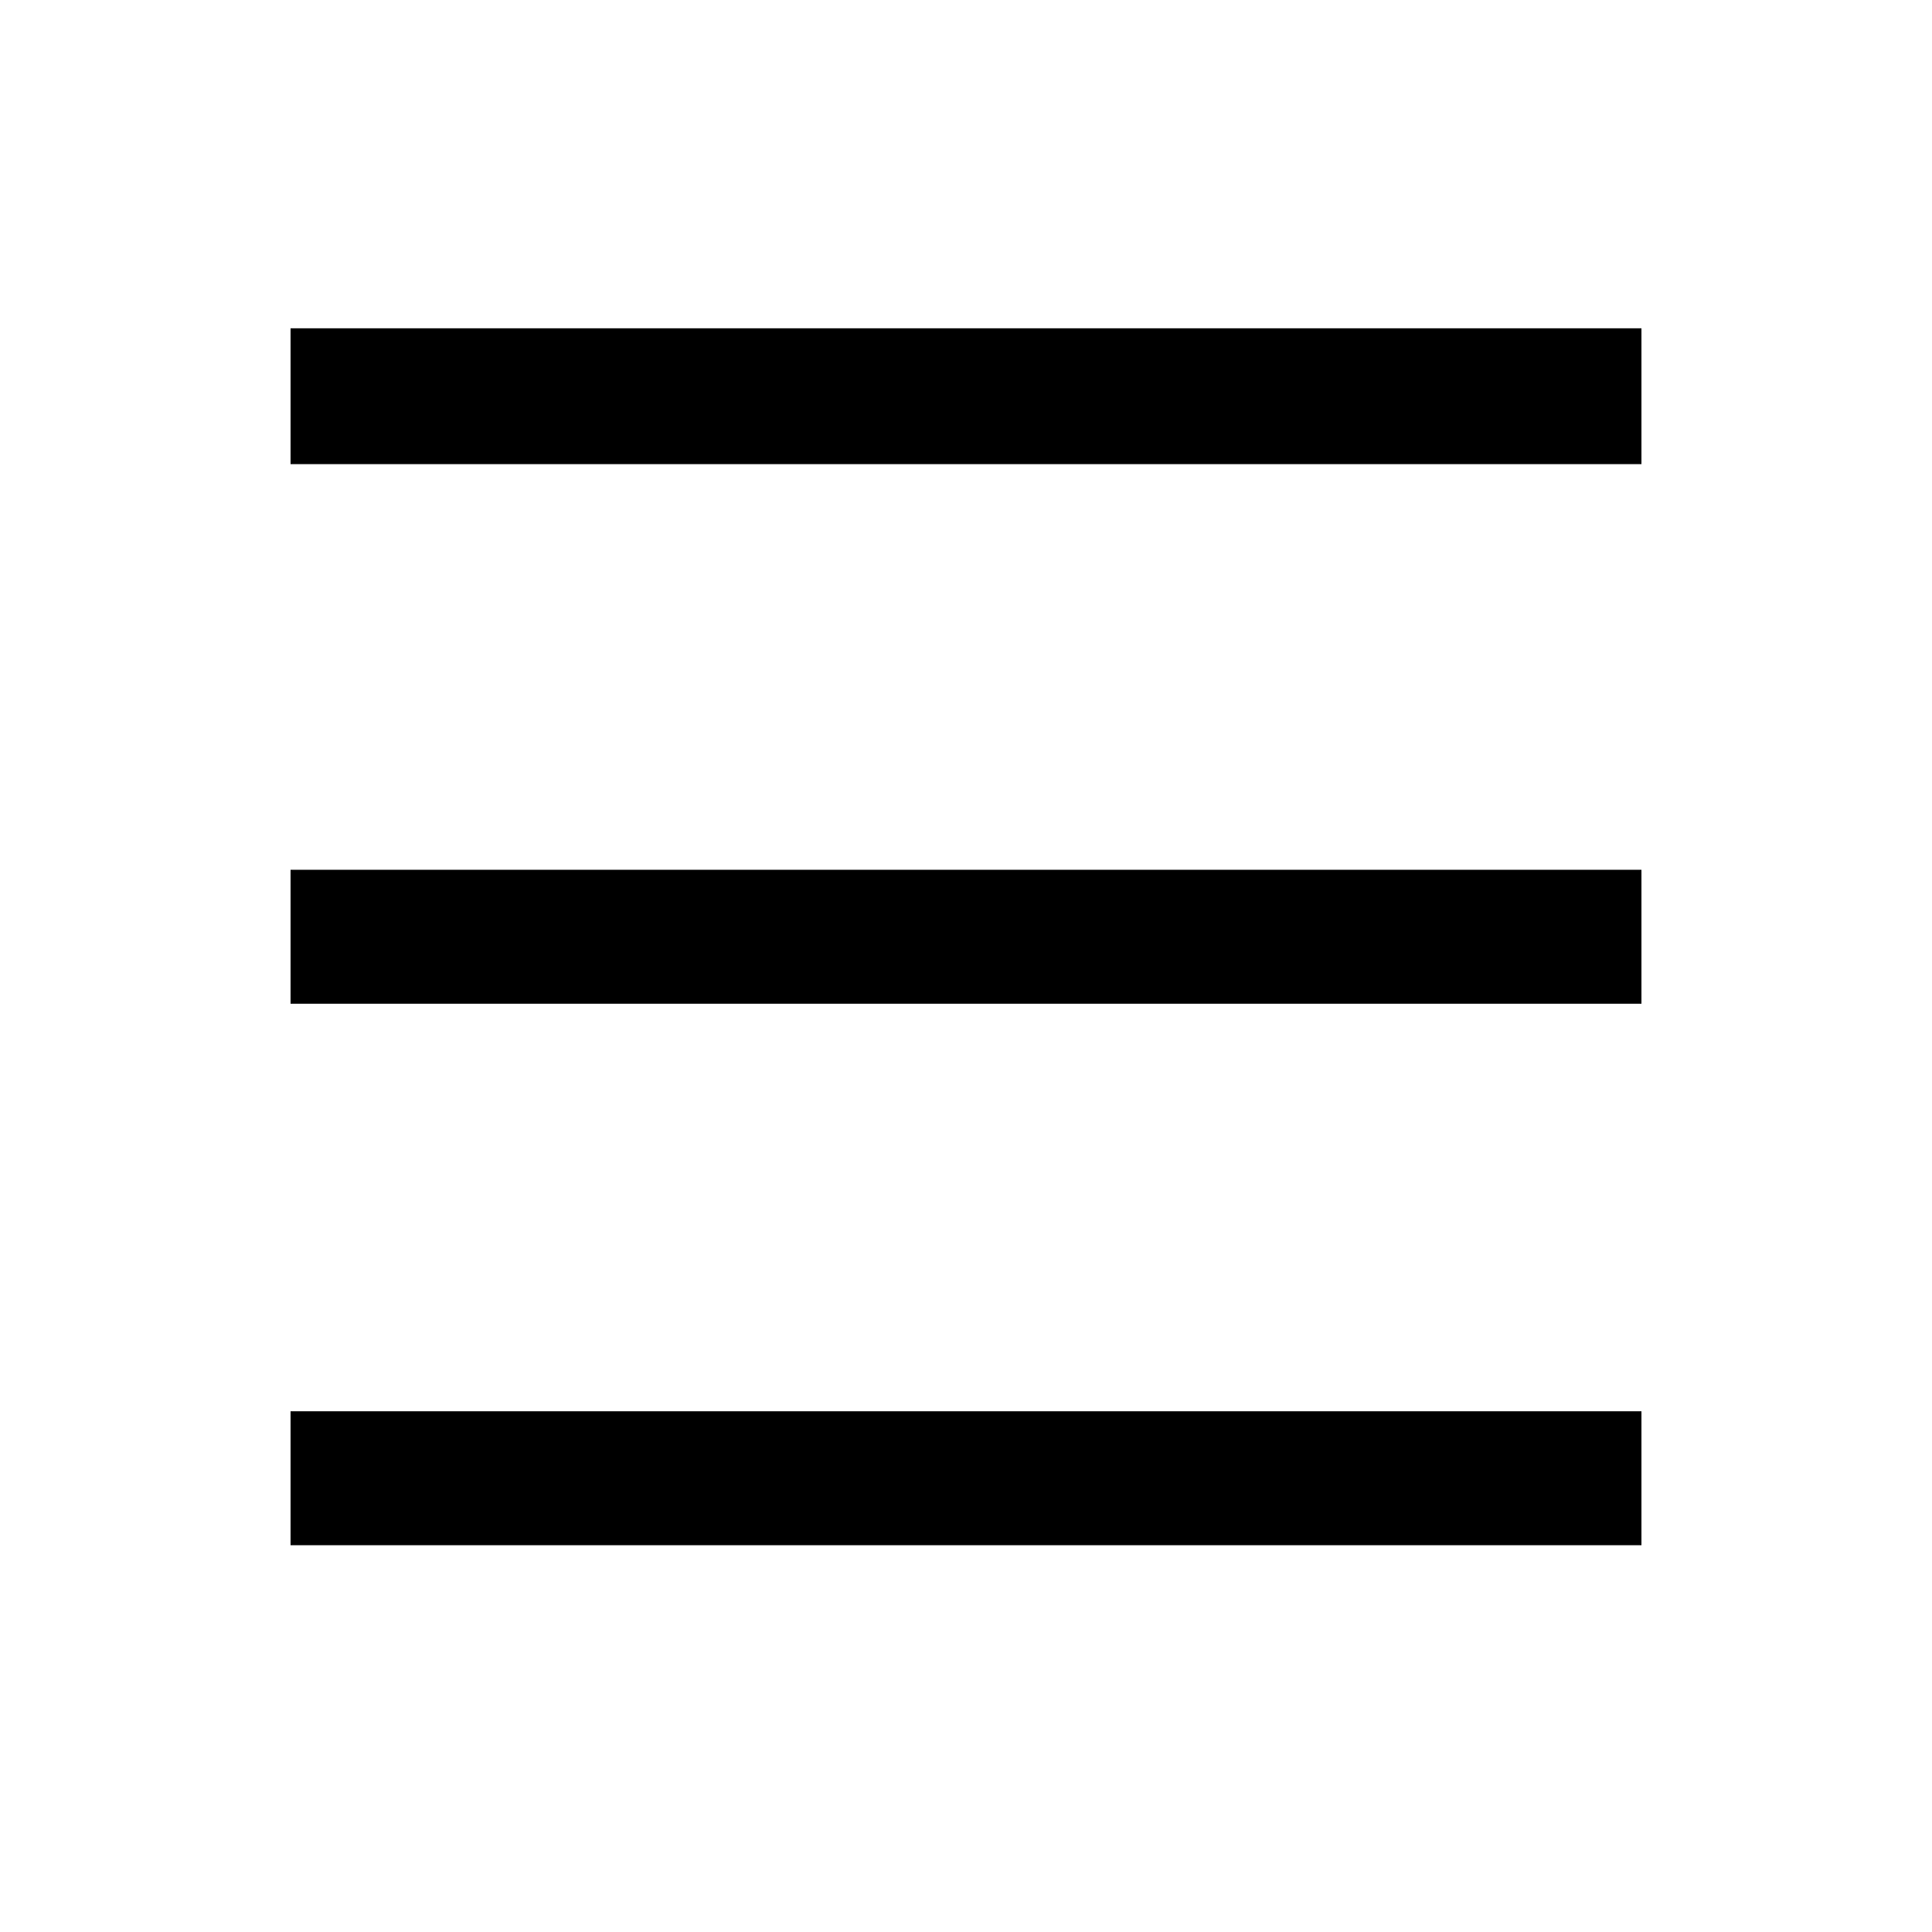
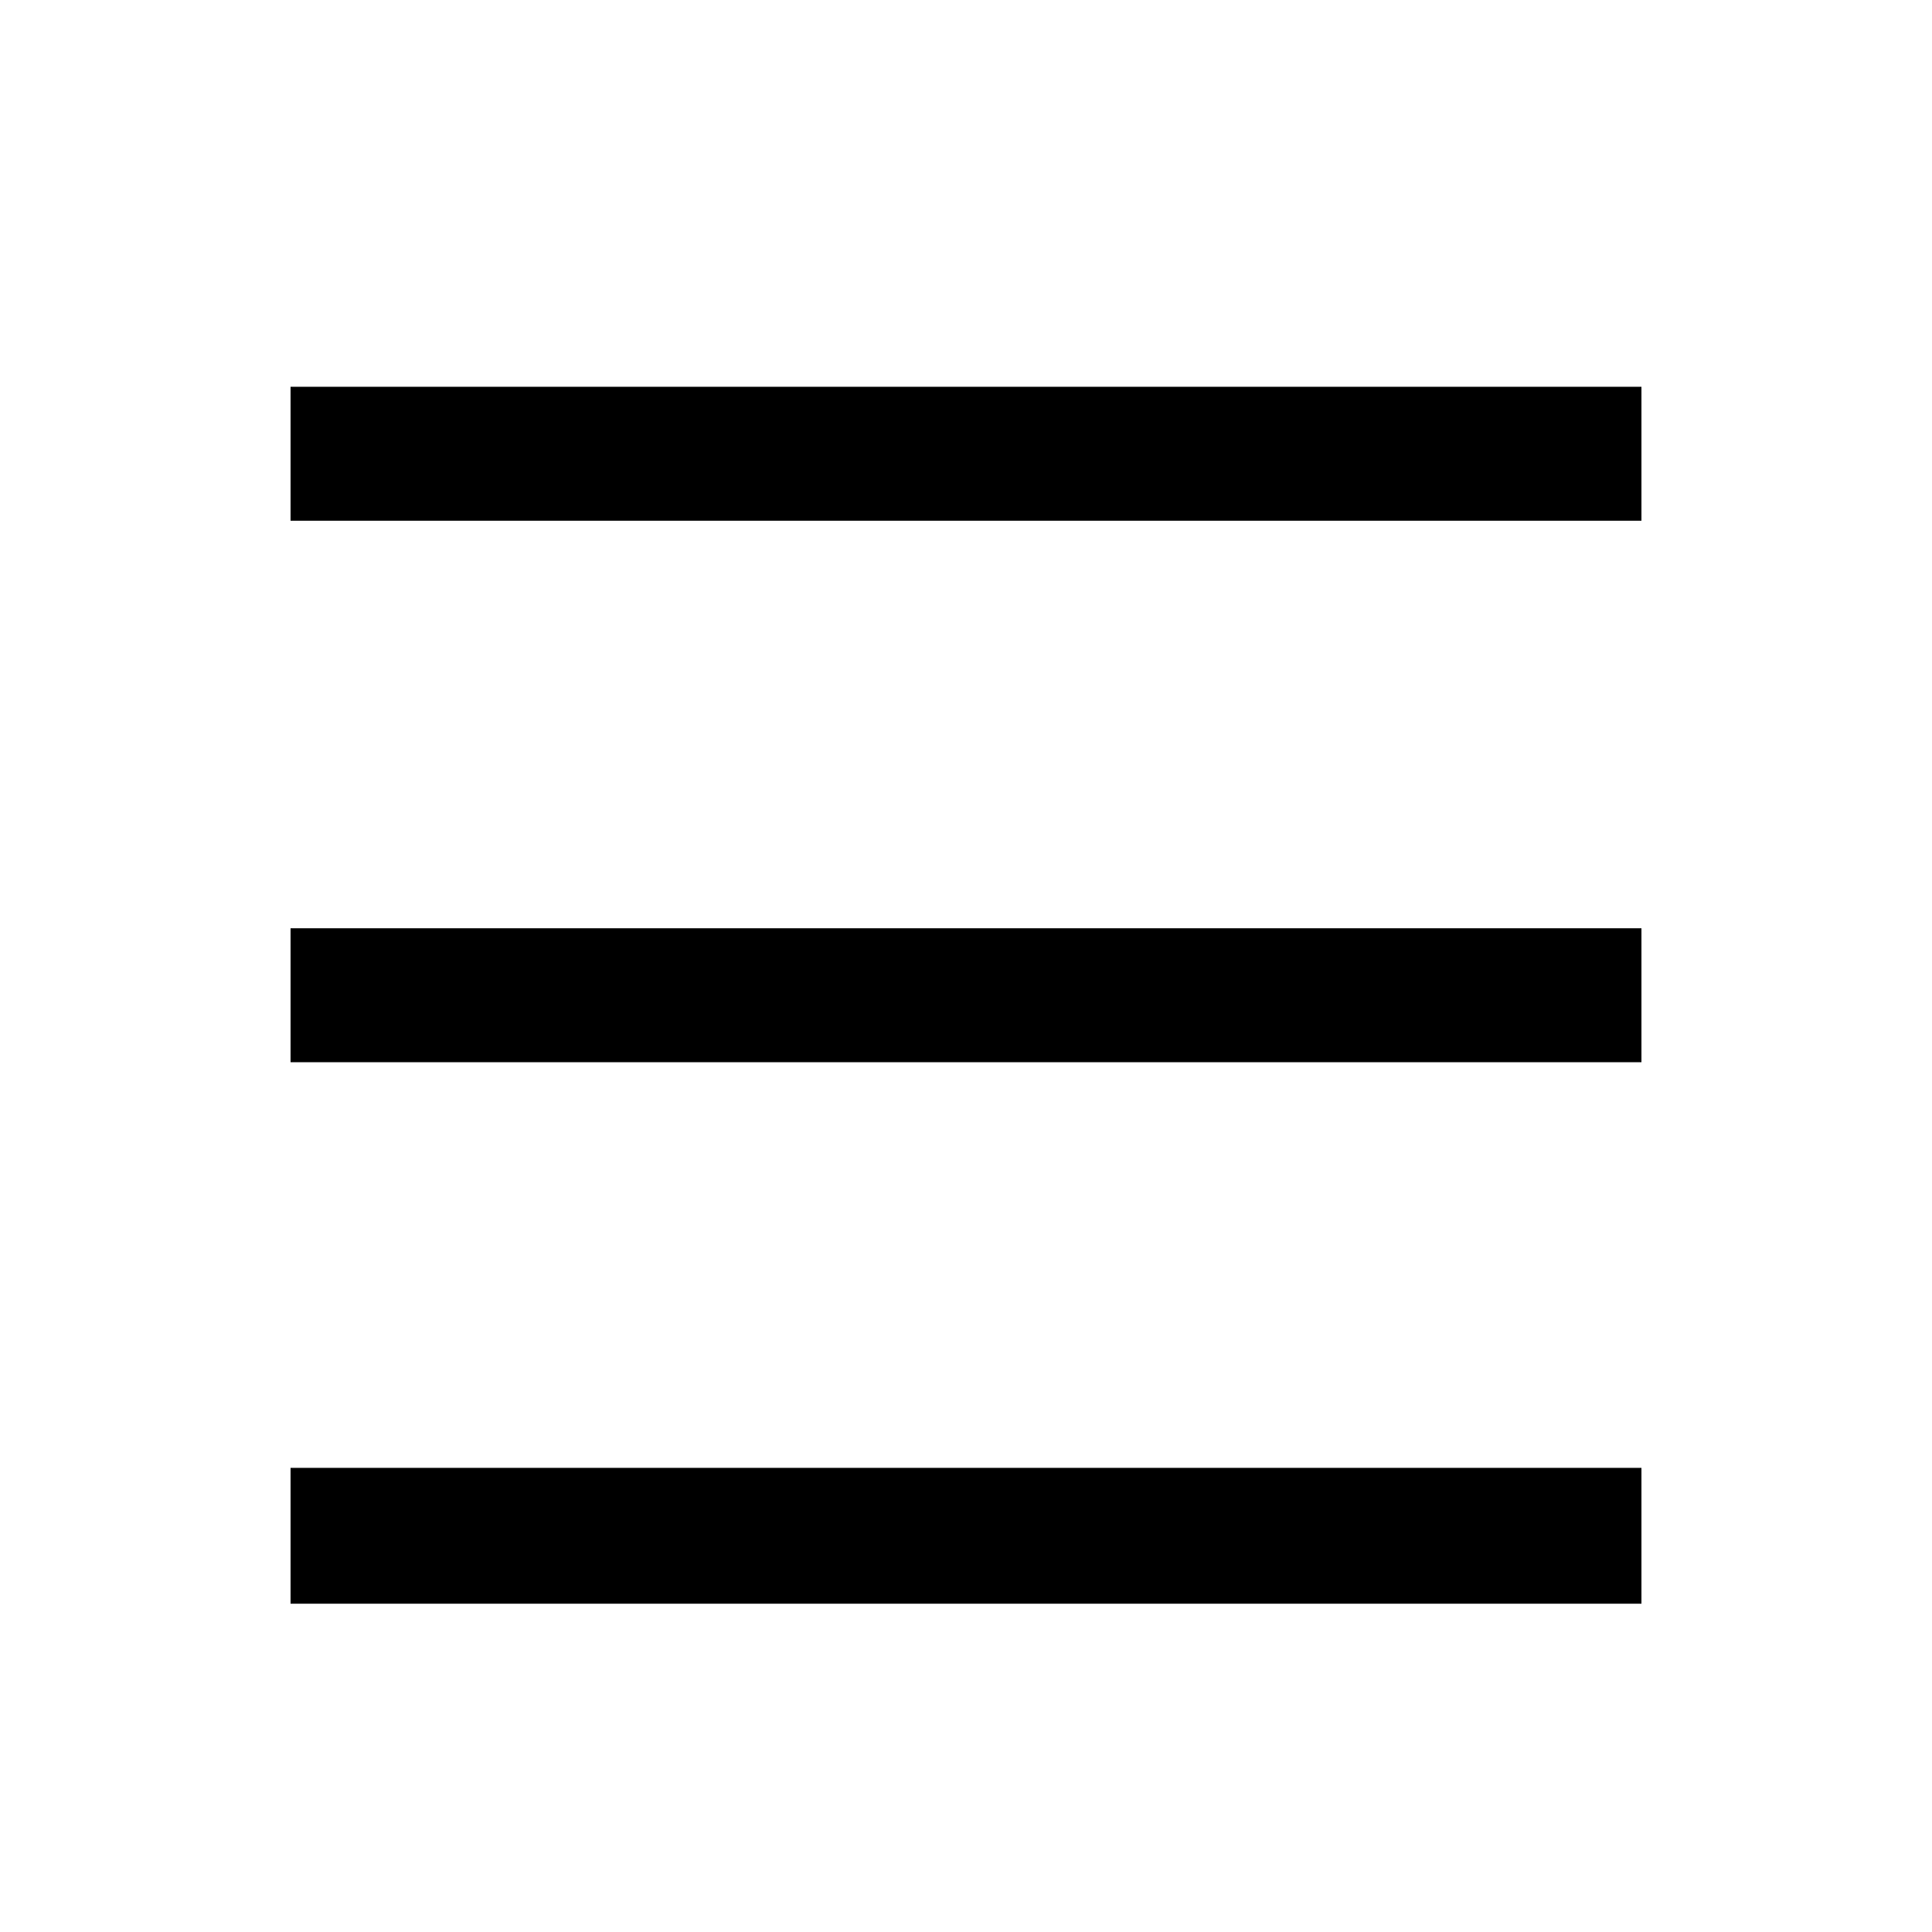
<svg xmlns="http://www.w3.org/2000/svg" class="icon" viewBox="0 0 1024 1024">
-   <path transform="translate(0, 128)" glyph-name="menu" unicode="" d="M154 333v71h716v-71h-716zM154 46v72h716v-72h-716zM154 620v71h716v-71h-716z" />
+   <path transform="translate(0, -128) rotate(180, 512 512)" glyph-name="menu" unicode="" d="M154 333v71h716v-71h-716zM154 46v72h716v-72h-716zM154 620v71h716v-71h-716z" />
</svg>
